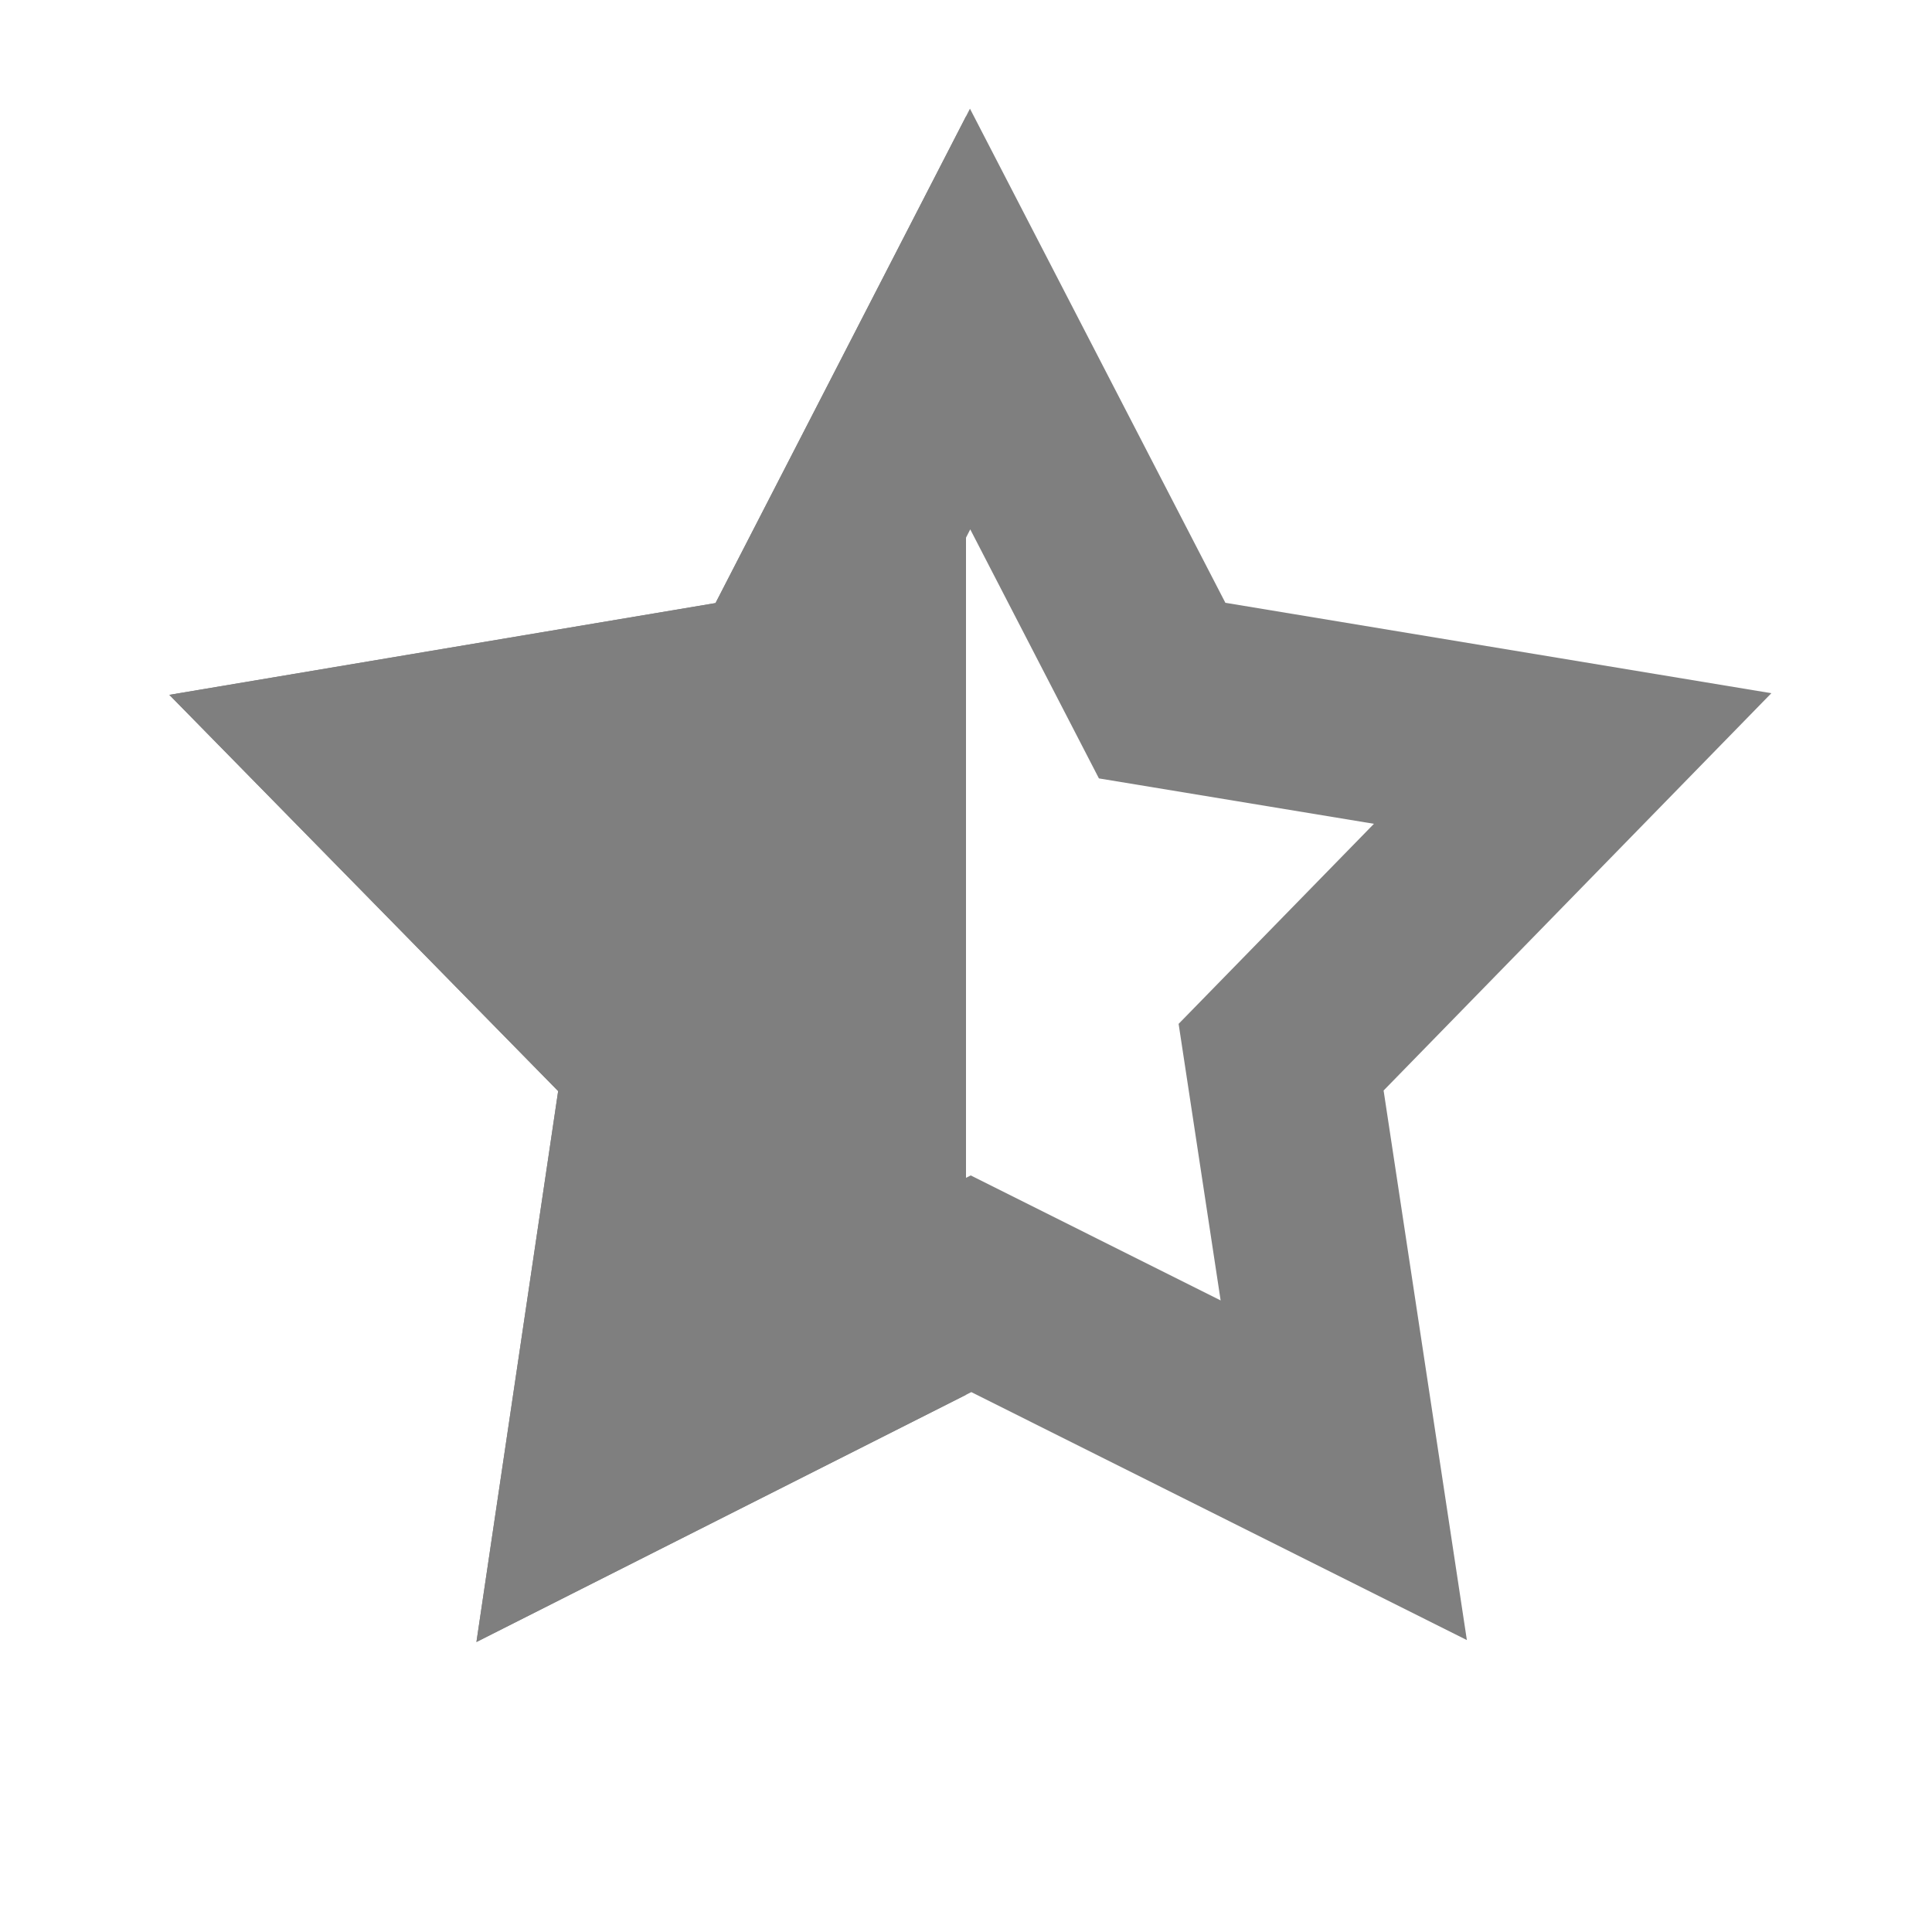
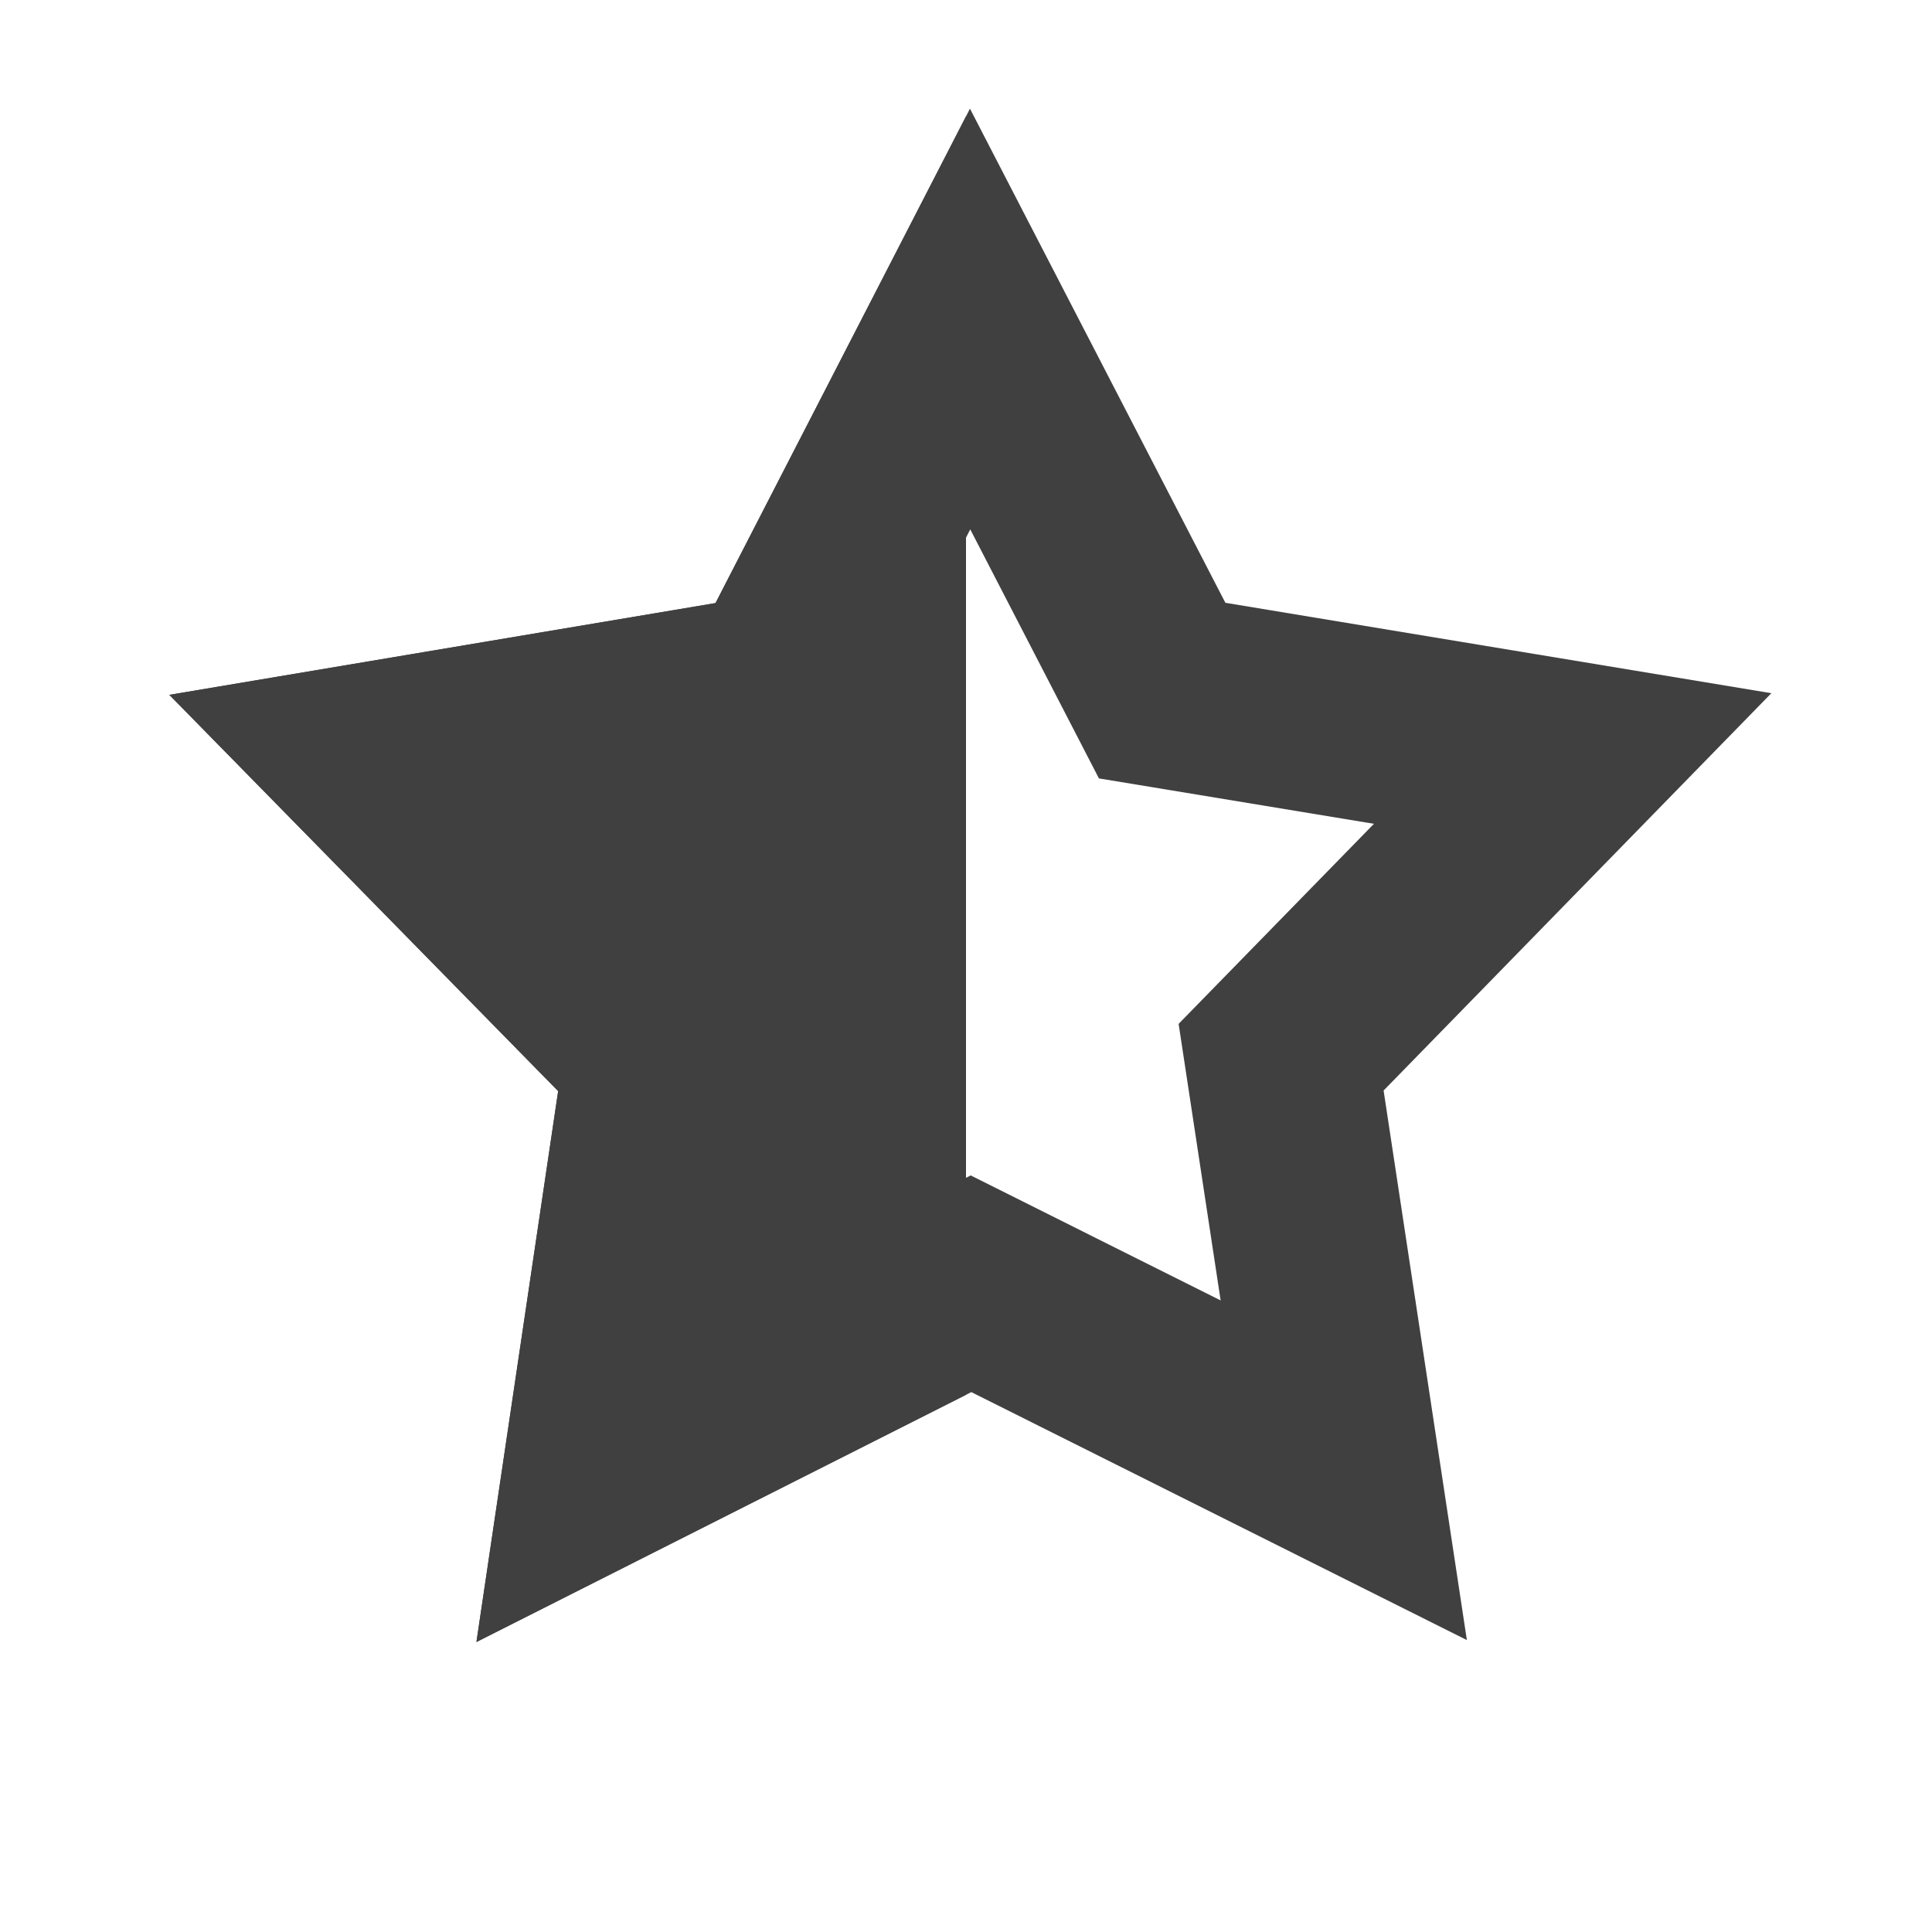
<svg xmlns="http://www.w3.org/2000/svg" width="20" height="20">
-   <g fill-rule="evenodd" opacity=".5">
+   <g fill-rule="evenodd" opacity=".75">
    <path d="M10 1.205v13.234l-5.068 2.559.846-5.703-4.025-4.102 5.654-.95L10 1.205z" />
    <path d="M10.041 1.125 7.407 6.243l-5.654.95 4.025 4.102-.846 5.703 5.123-2.587 5.13 2.567-.862-5.689 4.014-4.113-5.652-.936-2.644-5.115zm.003 4.355 1.332 2.578 2.847.47-2.022 2.071.435 2.863-2.587-1.294-2.578 1.302.426-2.871-2.023-2.064 2.844-.477 1.326-2.578z" />
  </g>
</svg>
